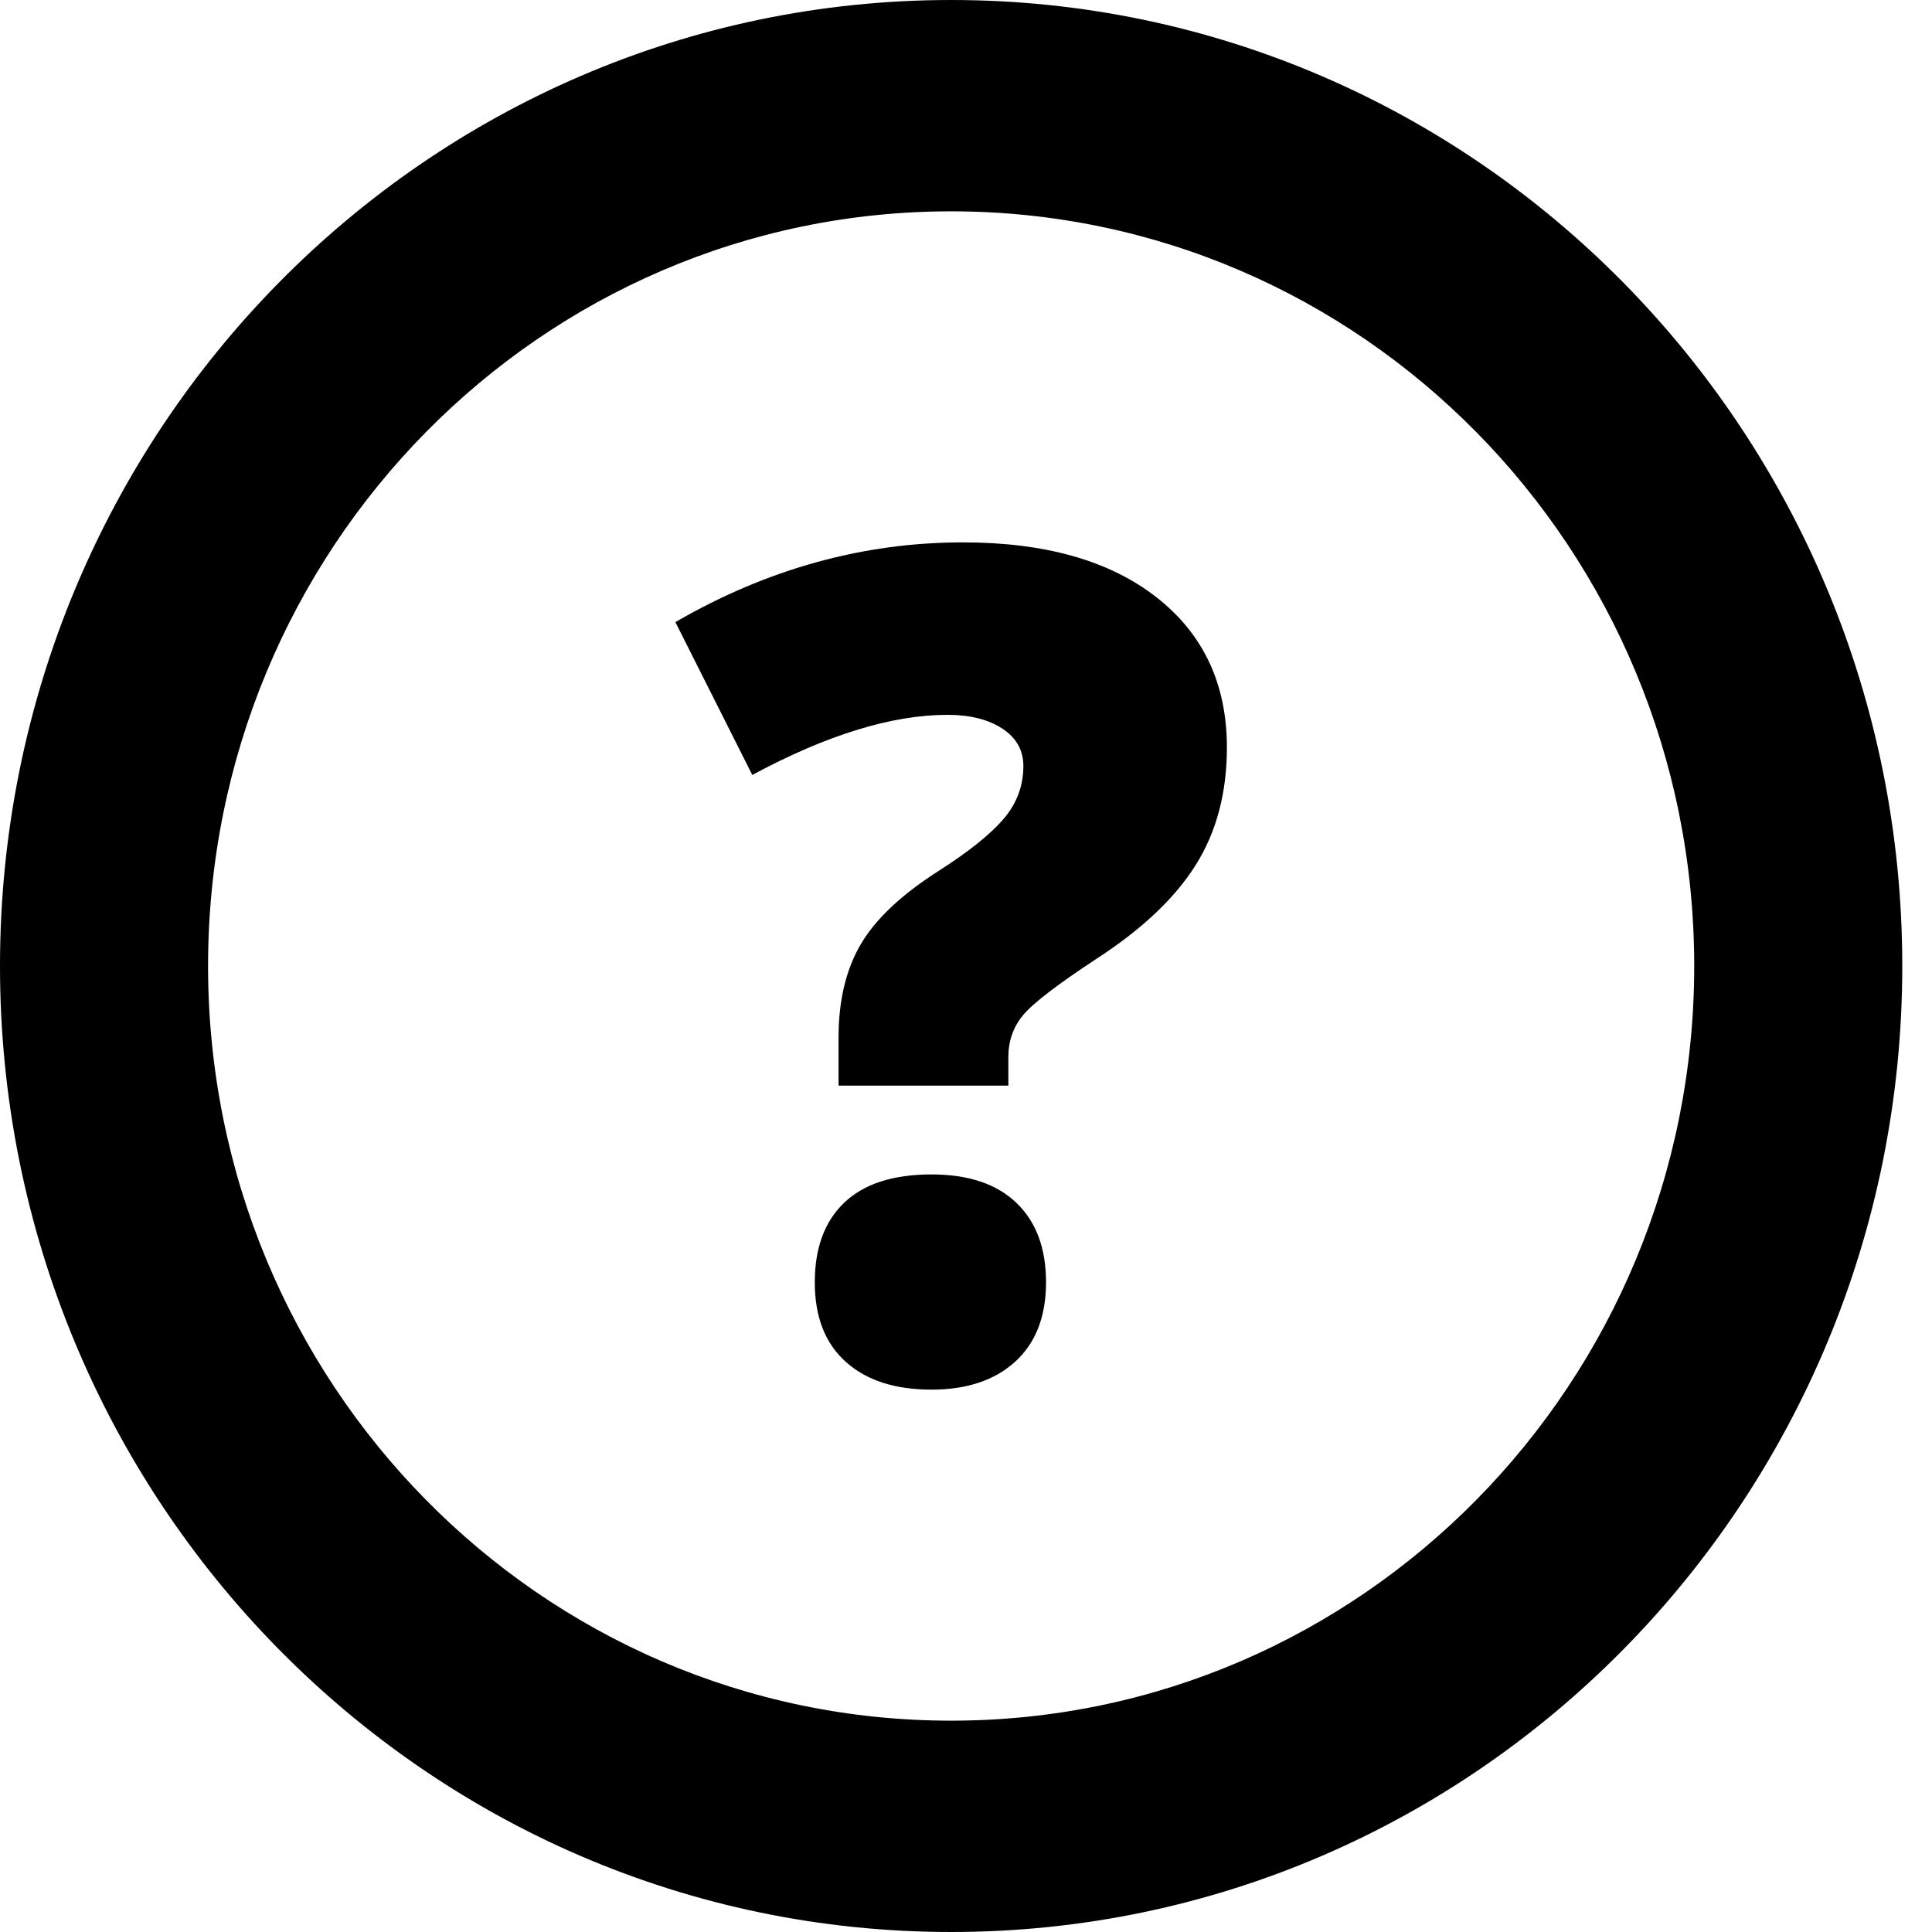
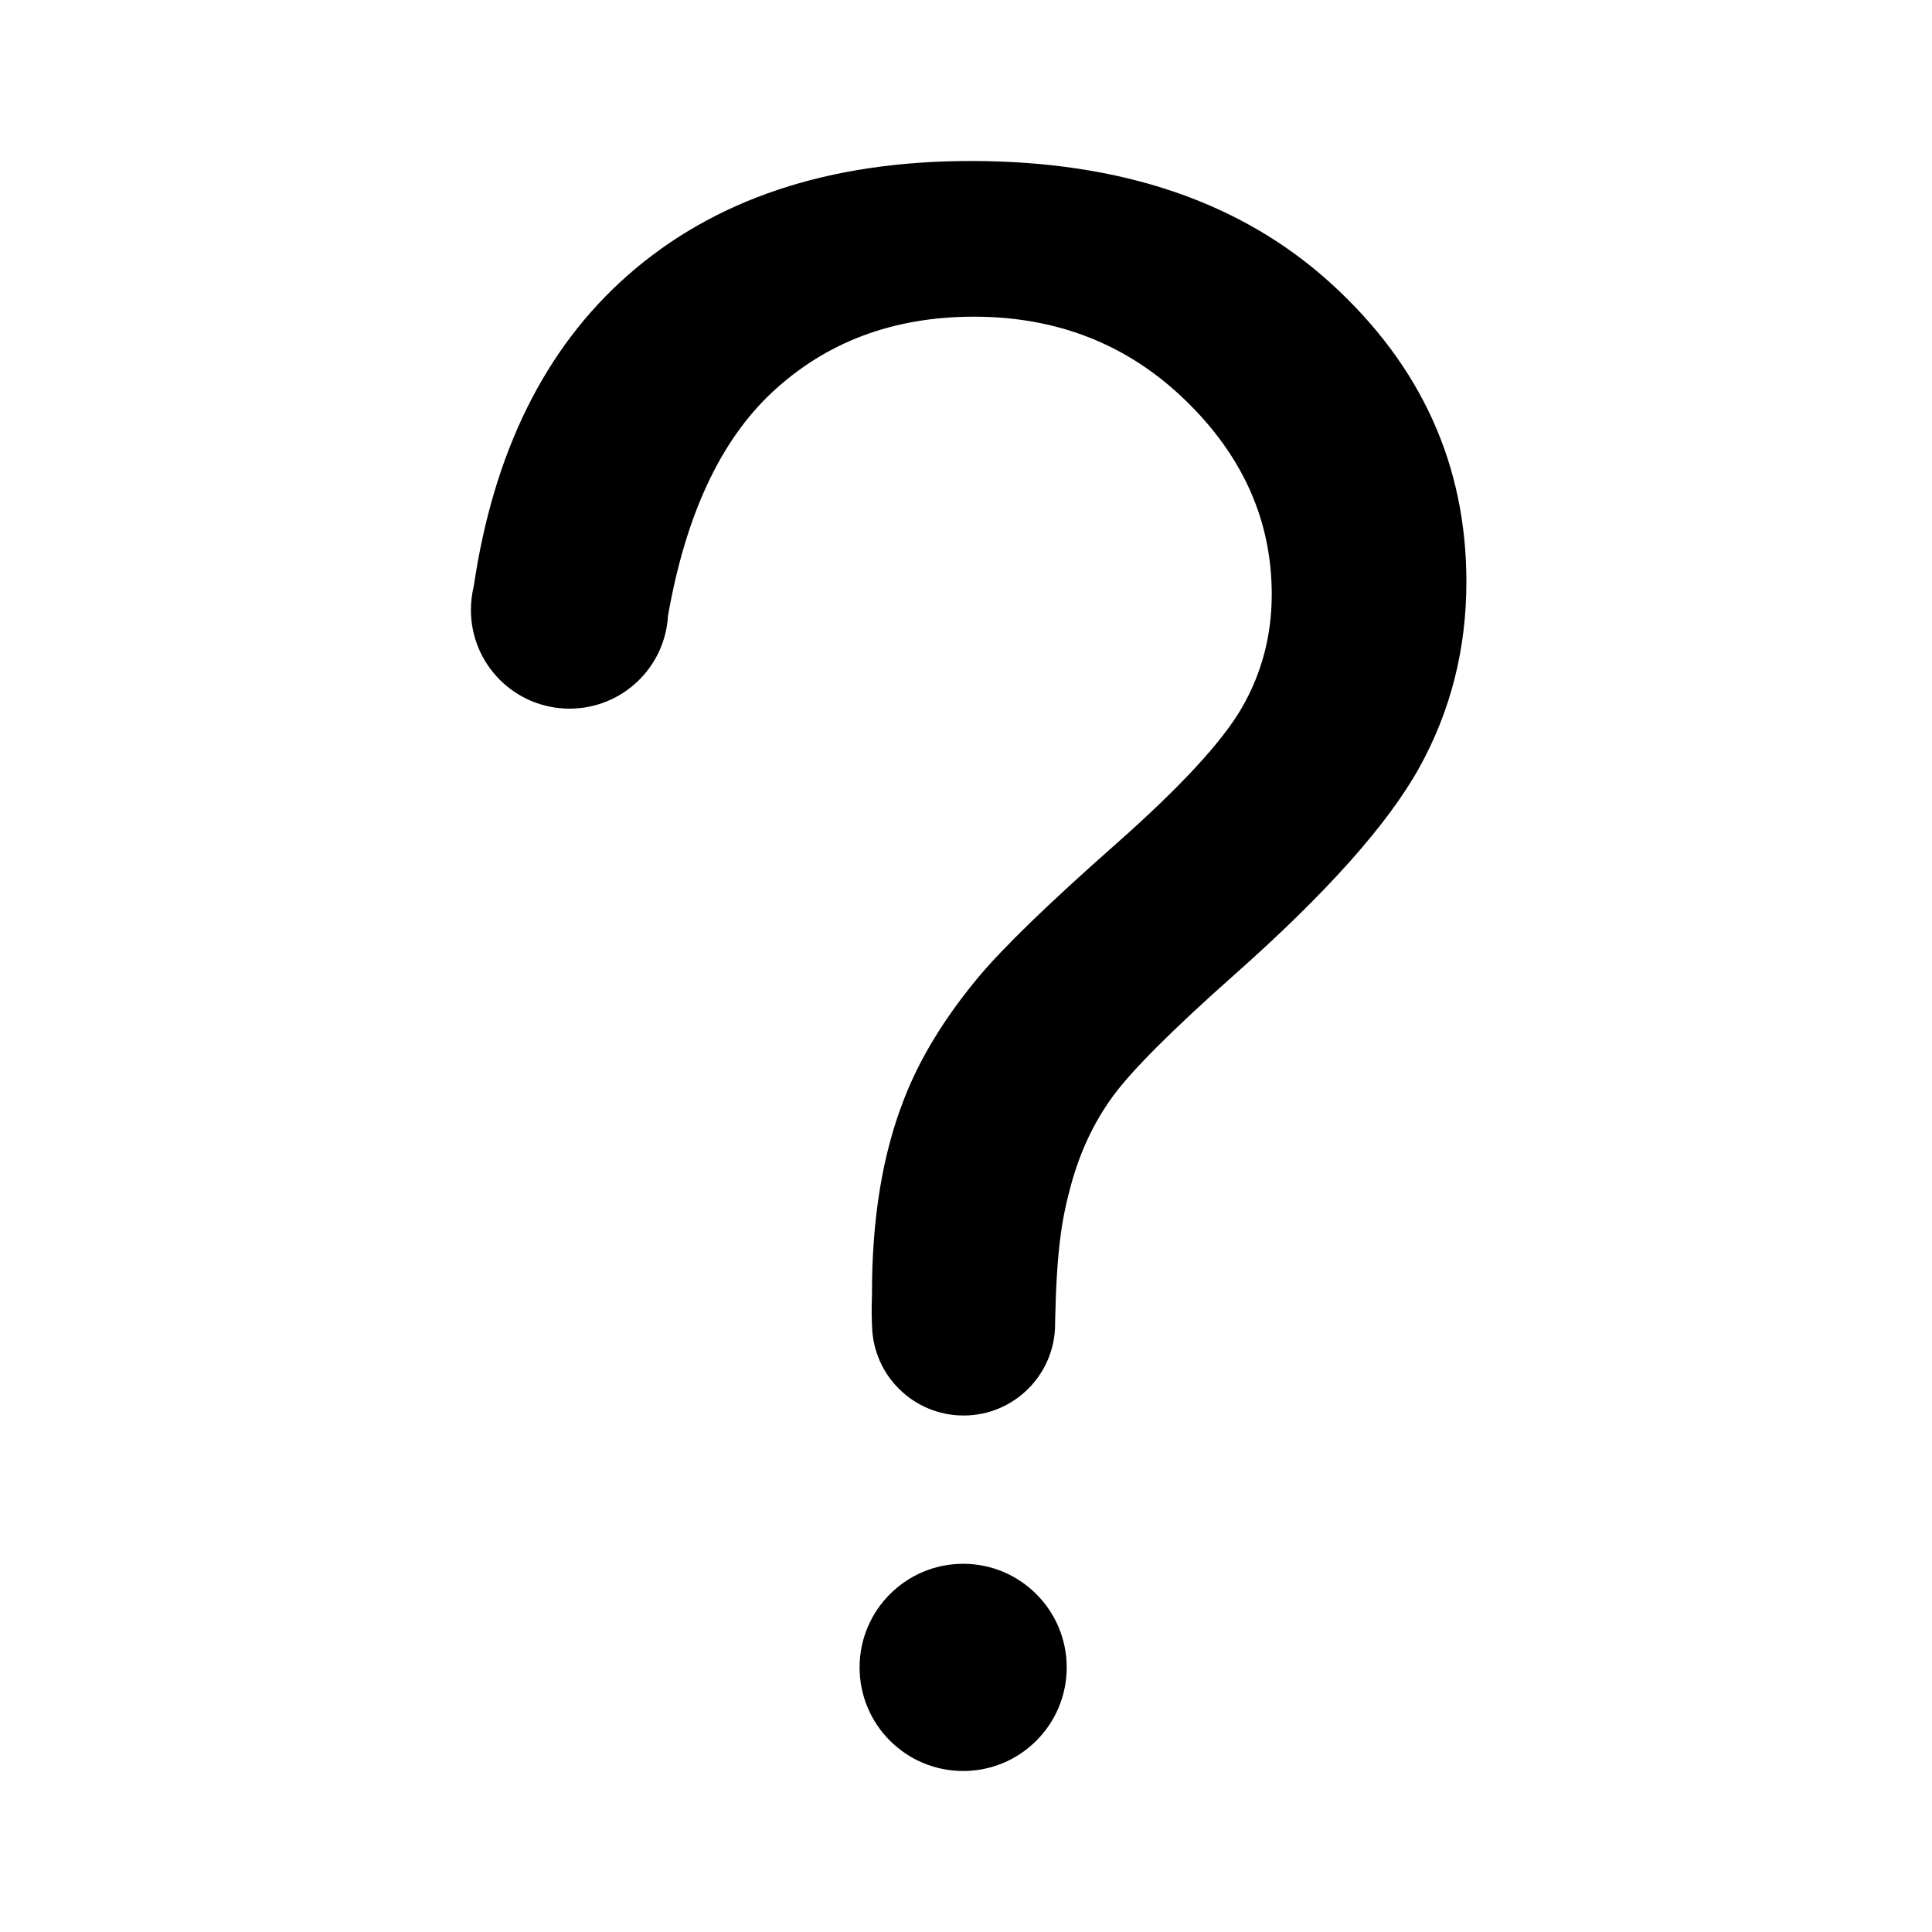
- <svg xmlns="http://www.w3.org/2000/svg" width="26px" height="26px" viewBox="0 0 26 26" version="1.1">
+ <svg xmlns="http://www.w3.org/2000/svg" width="24px" height="24px" viewBox="0 0 24 24" version="1.1">
  <defs />
-   <g id="Page-1" stroke="none" stroke-width="1" fill="none" fill-rule="evenodd">
-     <g id="Icons" fill="#000000">
-       <g id="question-o">
-         <path d="M12.8,23.156 C7.277,23.156 2.8,18.609 2.8,13 C2.8,7.391 7.277,2.844 12.8,2.844 C18.323,2.844 22.8,7.391 22.8,13 C22.8,18.609 18.323,23.156 12.8,23.156 M12.8,0 C5.731,0 0,5.82 0,13 C0,20.18 5.731,26 12.8,26 C19.869,26 25.6,20.18 25.6,13 C25.6,5.82 19.869,0 12.8,0" id="Fill-1" />
-         <path d="M10.965,17.257 C10.965,16.793 11.098,16.436 11.363,16.183 C11.629,15.931 12.02,15.805 12.536,15.805 C13.032,15.805 13.413,15.933 13.678,16.187 C13.944,16.442 14.077,16.798 14.077,17.257 C14.077,17.716 13.939,18.071 13.664,18.323 C13.388,18.575 13.012,18.701 12.536,18.701 C12.044,18.701 11.66,18.577 11.382,18.327 C11.104,18.078 10.965,17.721 10.965,17.257 L10.965,17.257 Z M11.285,14.61 L11.285,13.96 C11.285,13.466 11.384,13.049 11.583,12.709 C11.781,12.369 12.134,12.037 12.64,11.715 C13.042,11.457 13.331,11.226 13.507,11.019 C13.684,10.812 13.772,10.575 13.772,10.308 C13.772,10.097 13.677,9.929 13.489,9.805 C13.3,9.682 13.054,9.62 12.752,9.62 C12.002,9.62 11.126,9.89 10.124,10.429 L9.089,8.372 C10.324,7.657 11.615,7.299 12.96,7.299 C14.067,7.299 14.936,7.546 15.566,8.04 C16.196,8.534 16.511,9.207 16.511,10.059 C16.511,10.669 16.371,11.197 16.09,11.643 C15.81,12.089 15.362,12.511 14.747,12.909 C14.226,13.252 13.899,13.503 13.768,13.662 C13.636,13.821 13.57,14.008 13.57,14.225 L13.57,14.61 L11.285,14.61 Z" id="Fill-14" />
-       </g>
+   <g id="PDS" stroke="none" stroke-width="1" fill="none" fill-rule="evenodd">
+     <g id="question-o" fill="#000000">
+       <path d="M10.833,16.471 L10.832,16.471 C10.823,16.158 10.832,16.219 10.832,16.062 C10.832,15.138 10.963,14.341 11.224,13.67 C11.416,13.165 11.725,12.655 12.152,12.141 C12.465,11.767 13.03,11.22 13.844,10.501 C14.659,9.782 15.188,9.21 15.432,8.783 C15.676,8.356 15.798,7.89 15.798,7.384 C15.798,6.469 15.441,5.666 14.726,4.973 C14.012,4.28 13.136,3.934 12.099,3.934 C11.098,3.934 10.261,4.248 9.59,4.875 C8.948,5.476 8.517,6.401 8.298,7.65 C8.261,8.293 7.728,8.803 7.075,8.803 C6.398,8.803 5.85,8.255 5.85,7.578 C5.85,7.477 5.862,7.378 5.885,7.284 C6.131,5.617 6.767,4.33 7.793,3.424 C8.869,2.475 10.292,2 12.06,2 C13.933,2 15.428,2.51 16.543,3.529 C17.658,4.548 18.216,5.781 18.216,7.227 C18.216,8.064 18.02,8.835 17.628,9.541 C17.235,10.246 16.469,11.104 15.327,12.115 C14.561,12.795 14.06,13.296 13.825,13.618 C13.589,13.94 13.415,14.311 13.302,14.729 C13.191,15.139 13.126,15.516 13.107,16.42 C13.107,16.429 13.107,16.438 13.107,16.446 C13.107,17.075 12.598,17.584 11.97,17.584 C11.35,17.584 10.846,17.088 10.833,16.471 Z M11.965,22 C11.254,22 10.678,21.424 10.678,20.713 C10.678,20.003 11.254,19.426 11.965,19.426 C12.675,19.426 13.251,20.003 13.251,20.713 C13.251,21.424 12.675,22 11.965,22 Z" id="Combined-Shape-Copy" />
    </g>
  </g>
</svg>
